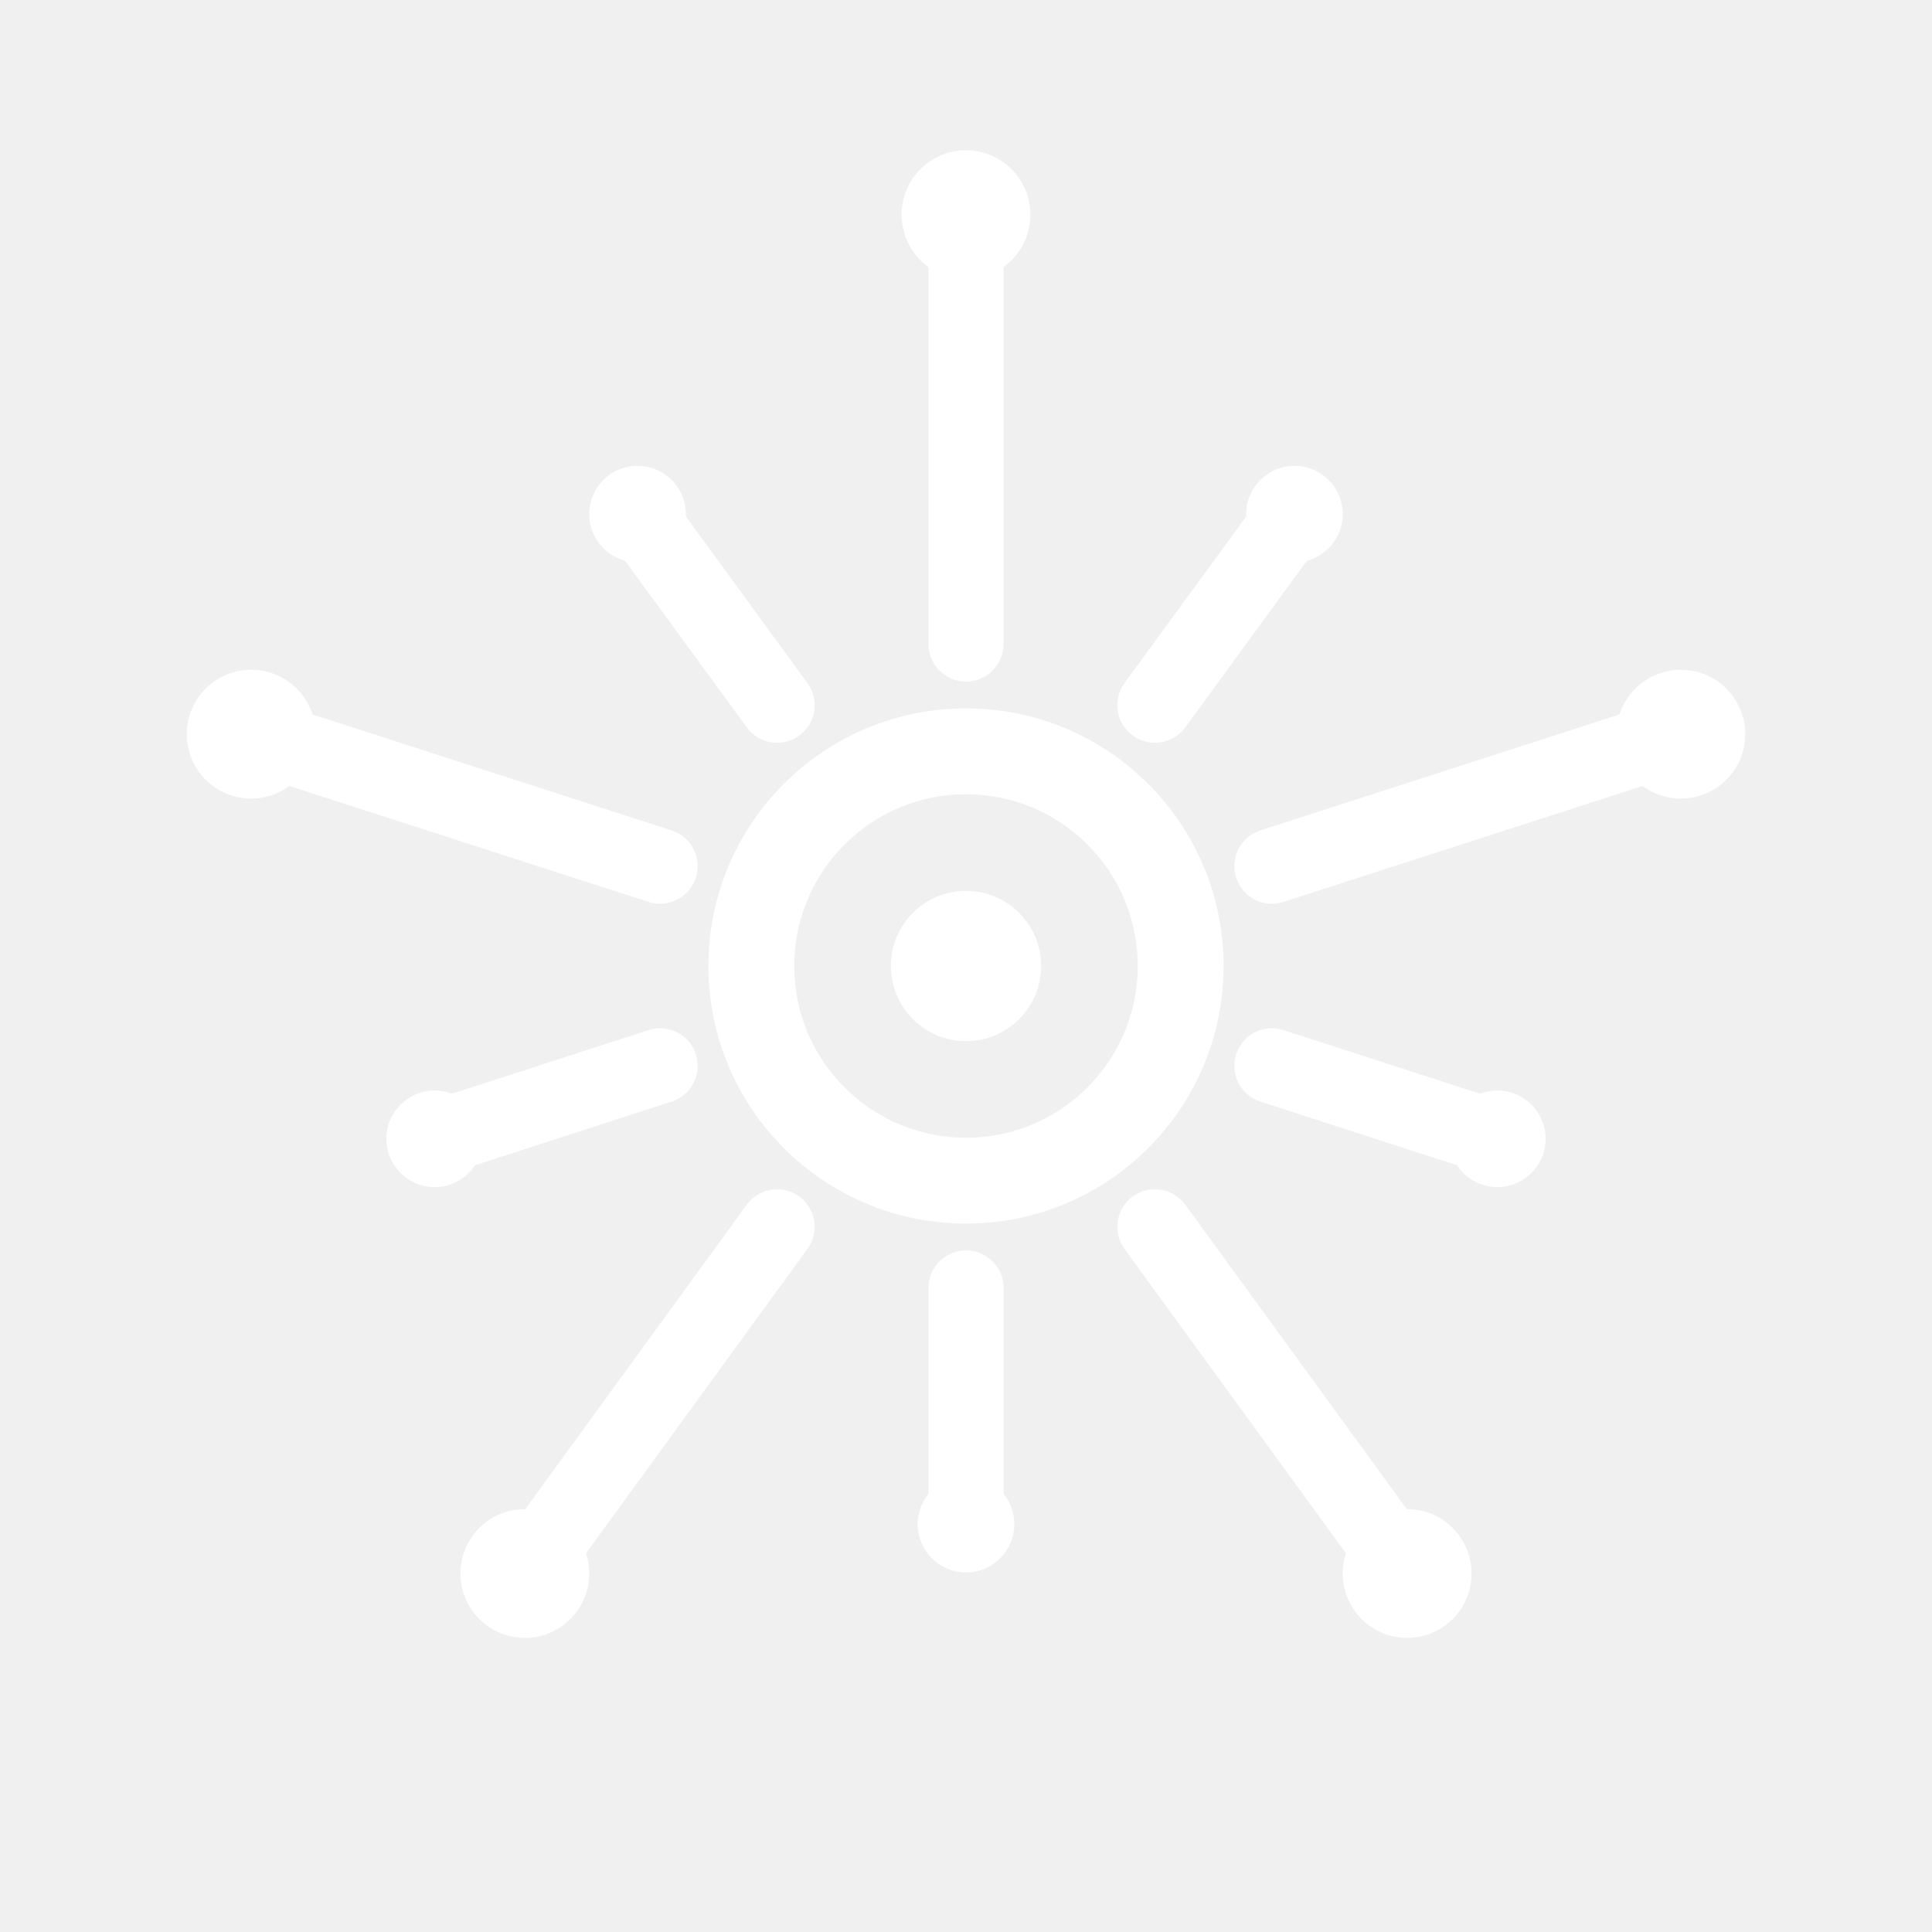
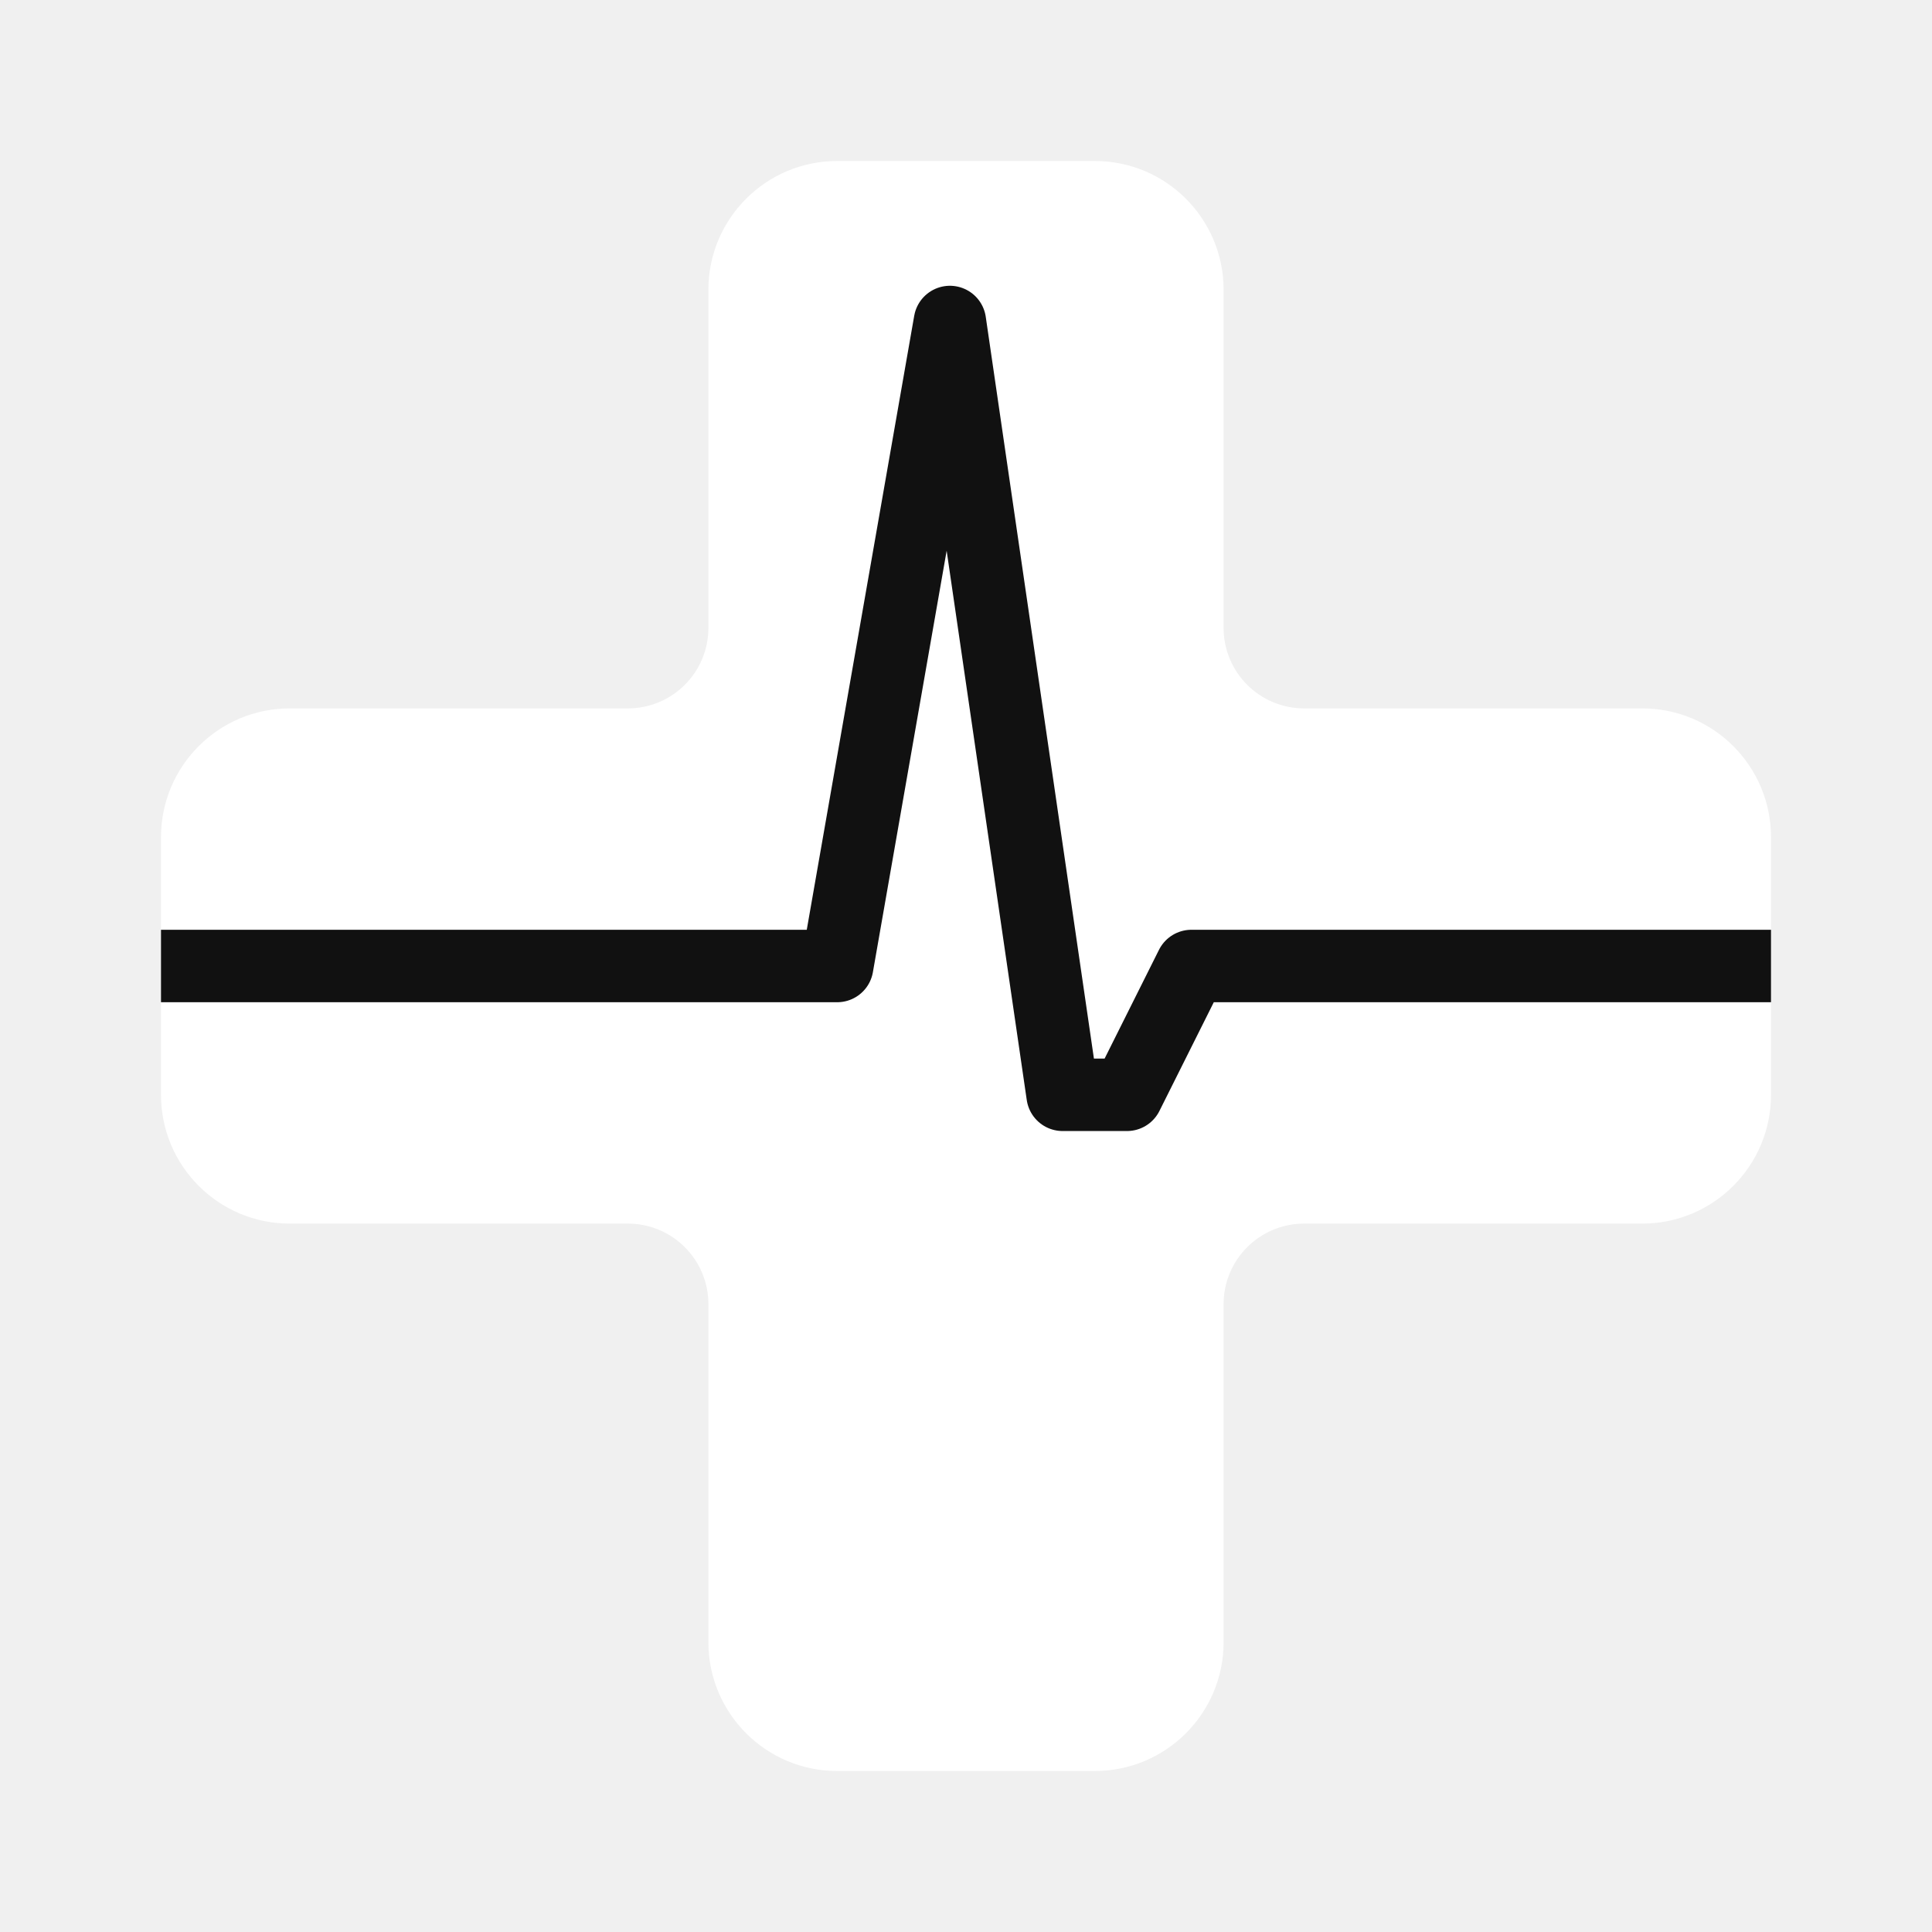
<svg xmlns="http://www.w3.org/2000/svg" viewBox="0 0 180 180" width="180" height="180" role="img" aria-label="Nerve">
-   <circle cx="90" cy="90" r="20" fill="none" stroke="#ffffff" stroke-width="8" />
-   <path d="M90.0 60.0 L90.0 20.0" fill="none" stroke="#ffffff" stroke-width="7" stroke-linecap="round" />
-   <circle cx="90.0" cy="20.0" r="6" fill="#ffffff" />
-   <path d="M107.6 65.7 L120.6 47.9" fill="none" stroke="#ffffff" stroke-width="7" stroke-linecap="round" />
-   <circle cx="120.6" cy="47.9" r="4.5" fill="#ffffff" />
-   <path d="M118.5 80.7 L156.6 68.4" fill="none" stroke="#ffffff" stroke-width="7" stroke-linecap="round" />
-   <circle cx="156.6" cy="68.4" r="6" fill="#ffffff" />
-   <path d="M118.5 99.3 L139.5 106.1" fill="none" stroke="#ffffff" stroke-width="7" stroke-linecap="round" />
-   <circle cx="139.5" cy="106.1" r="4.5" fill="#ffffff" />
-   <path d="M107.6 114.3 L131.1 146.6" fill="none" stroke="#ffffff" stroke-width="7" stroke-linecap="round" />
-   <circle cx="131.1" cy="146.6" r="6" fill="#ffffff" />
-   <path d="M90.0 120.0 L90.0 142.0" fill="none" stroke="#ffffff" stroke-width="7" stroke-linecap="round" />
-   <circle cx="90.0" cy="142.0" r="4.5" fill="#ffffff" />
-   <path d="M72.4 114.3 L48.9 146.6" fill="none" stroke="#ffffff" stroke-width="7" stroke-linecap="round" />
-   <circle cx="48.9" cy="146.6" r="6" fill="#ffffff" />
-   <path d="M61.5 99.3 L40.5 106.1" fill="none" stroke="#ffffff" stroke-width="7" stroke-linecap="round" />
-   <circle cx="40.5" cy="106.1" r="4.5" fill="#ffffff" />
-   <path d="M61.5 80.7 L23.4 68.4" fill="none" stroke="#ffffff" stroke-width="7" stroke-linecap="round" />
-   <circle cx="23.4" cy="68.4" r="6" fill="#ffffff" />
-   <path d="M72.4 65.7 L59.4 47.9" fill="none" stroke="#ffffff" stroke-width="7" stroke-linecap="round" />
-   <circle cx="59.4" cy="47.9" r="4.5" fill="#ffffff" />
-   <circle cx="90" cy="90" r="7" fill="#ffffff" />
+   <g transform="translate(90 90) scale(1.5) translate(-692 -150)">
+     <defs>
+       <clipPath id="nerve-mark-white-cross">
+         <path d="M676.00 108.00 C676.00 103.58 679.58 100.00 684.00 100.00 L700.00 100.00 C704.42 100.00 708.00 103.58 708.00 108.00 L708.00 129.00 C708.00 131.76 710.24 134.00 713.00 134.00 L734.00 134.00 C738.42 134.00 742.00 137.58 742.00 142.00 L742.00 158.00 C742.00 162.42 738.42 166.00 734.00 166.00 L713.00 166.00 C710.24 166.00 708.00 168.24 708.00 171.00 L708.00 192.00 C708.00 196.42 704.42 200.00 700.00 200.00 L684.00 200.00 C679.58 200.00 676.00 196.42 676.00 192.00 L676.00 171.00 C676.00 168.24 673.76 166.00 671.00 166.00 L650.00 166.00 C645.58 166.00 642.00 162.42 642.00 158.00 L642.00 142.00 C642.00 137.58 645.58 134.00 650.00 134.00 L671.00 134.00 C673.76 134.00 676.00 131.76 676.00 129.00 Z" />
+       </clipPath>
+     </defs>
+     <path fill="#ffffff" d="M676.00 108.00 C676.00 103.58 679.58 100.00 684.00 100.00 L700.00 100.00 C704.42 100.00 708.00 103.58 708.00 108.00 L708.00 129.00 C708.00 131.76 710.24 134.00 713.00 134.00 L734.00 134.00 C738.42 134.00 742.00 137.58 742.00 142.00 L742.00 158.00 C742.00 162.42 738.42 166.00 734.00 166.00 L713.00 166.00 C710.24 166.00 708.00 168.24 708.00 171.00 L708.00 192.00 C708.00 196.42 704.42 200.00 700.00 200.00 L684.00 200.00 C679.58 200.00 676.00 196.42 676.00 192.00 L676.00 171.00 C676.00 168.24 673.76 166.00 671.00 166.00 L650.00 166.00 C645.58 166.00 642.00 162.42 642.00 158.00 L642.00 142.00 C642.00 137.58 645.58 134.00 650.00 134.00 L671.00 134.00 C673.76 134.00 676.00 131.76 676.00 129.00 Z" />
+     <path d="M630 150 H678 L684 150 L691 110 L698 158 L702 158 L706 150 H756" clip-path="url(#nerve-mark-white-cross)" fill="none" stroke="#111111" stroke-width="4.5" stroke-linejoin="round" stroke-linecap="round" />
+   </g>
</svg>
